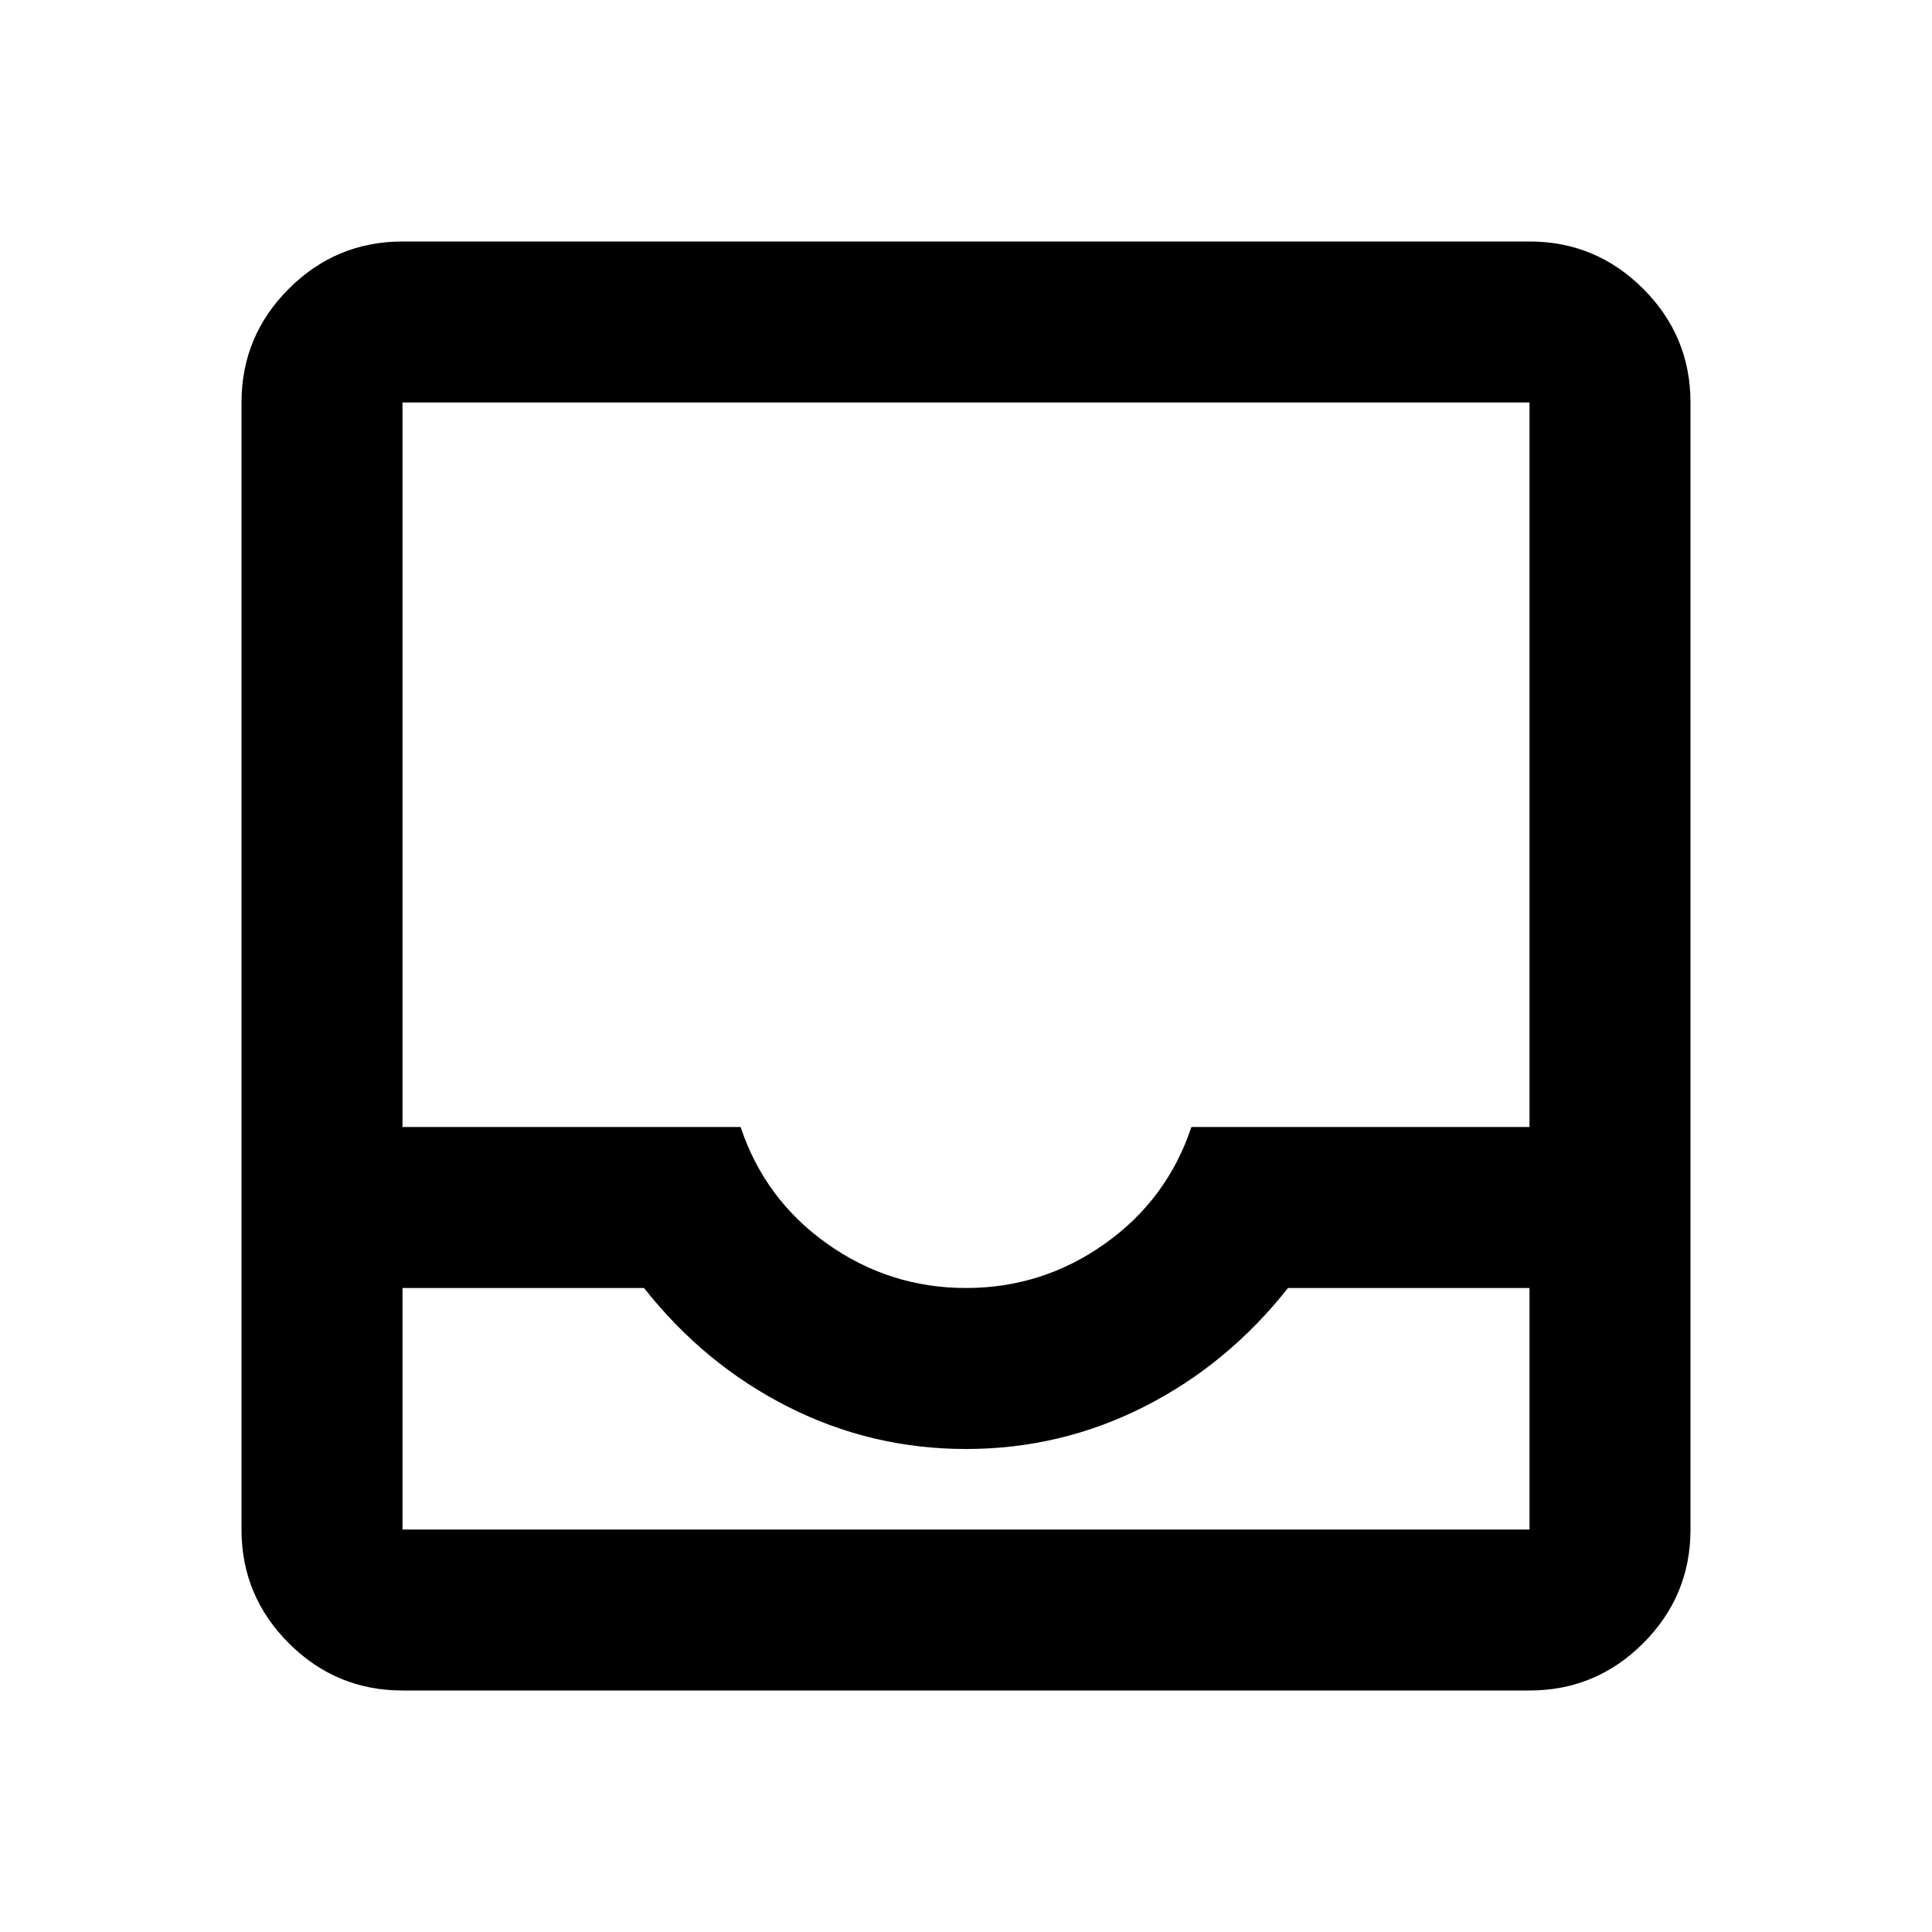
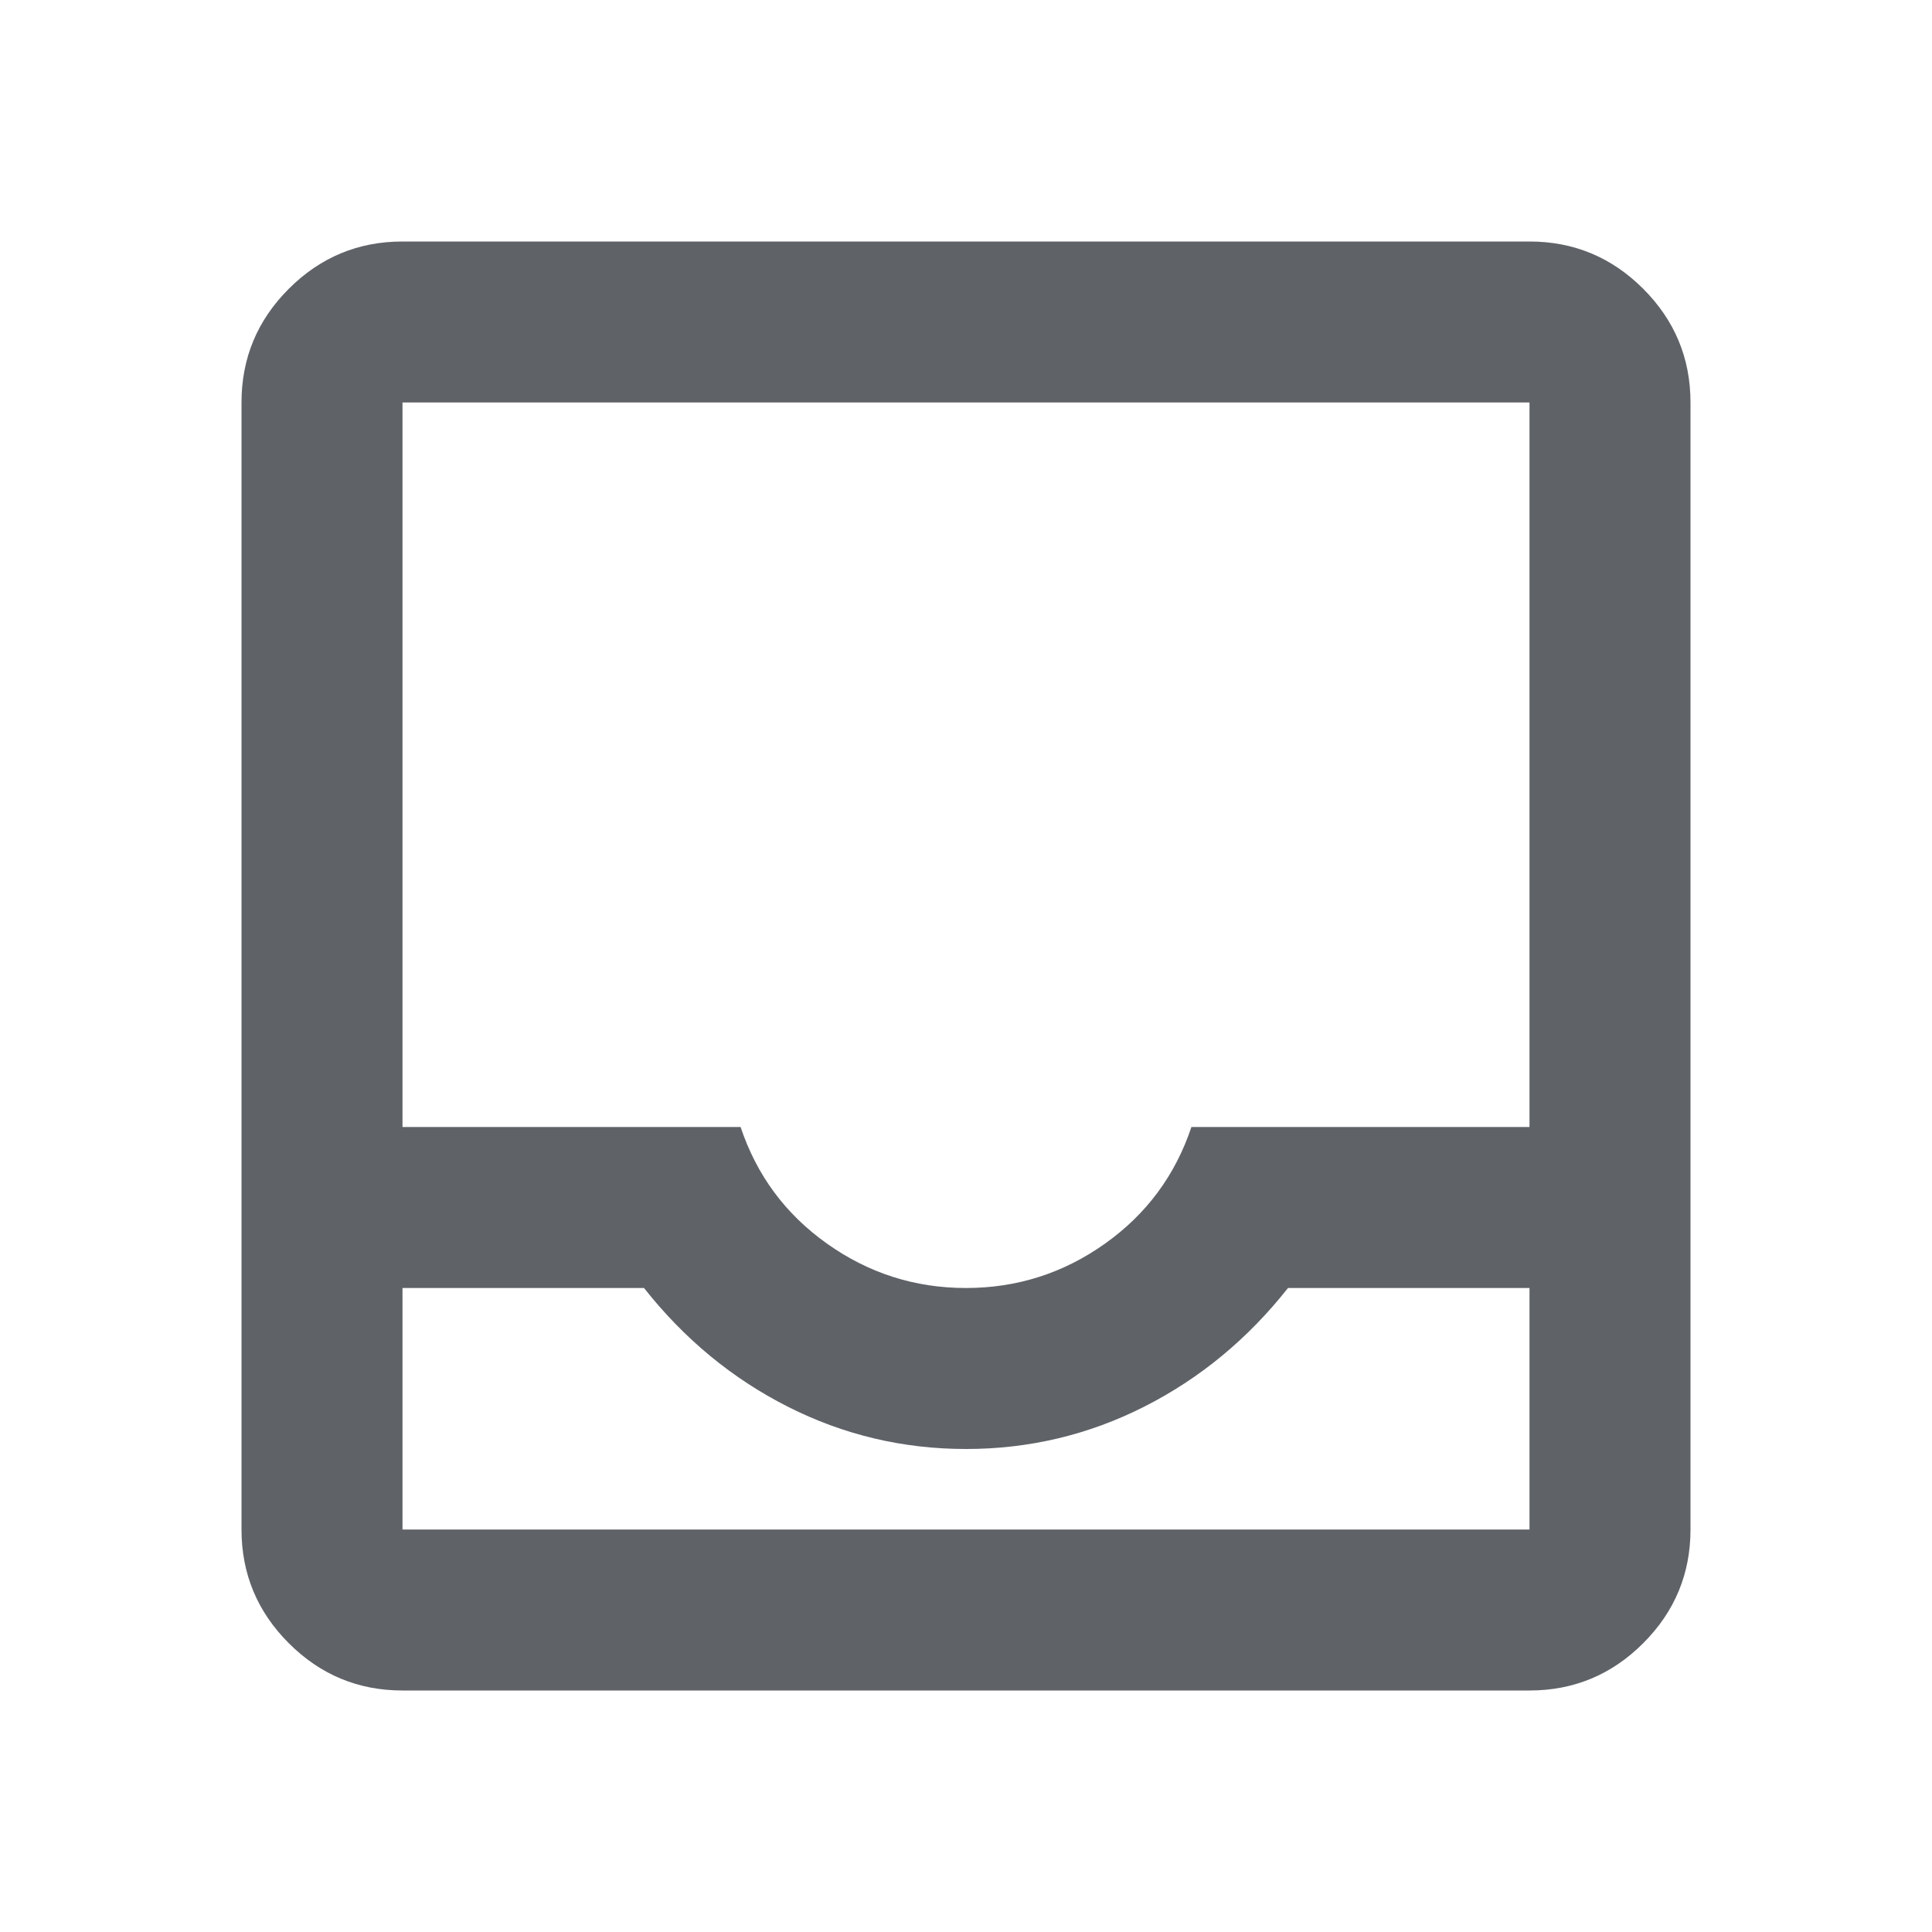
- <svg xmlns="http://www.w3.org/2000/svg" height="24" viewBox="0 -960 960 960" width="24">
+ <svg xmlns="http://www.w3.org/2000/svg" height="24px" viewBox="0 -960 960 960" width="24px" fill="#5f6368">
  <path d="M200-120q-33 0-56.5-23.5T120-200v-560q0-33 23.5-56.5T200-840h560q33 0 56.5 23.5T840-760v560q0 33-23.5 56.5T760-120H200Zm0-80h560v-120H640q-30 38-71.5 59T480-240q-47 0-88.5-21T320-320H200v120Zm280-120q38 0 69-22t43-58h168v-360H200v360h168q12 36 43 58t69 22ZM200-200h560-560Z" />
</svg>
